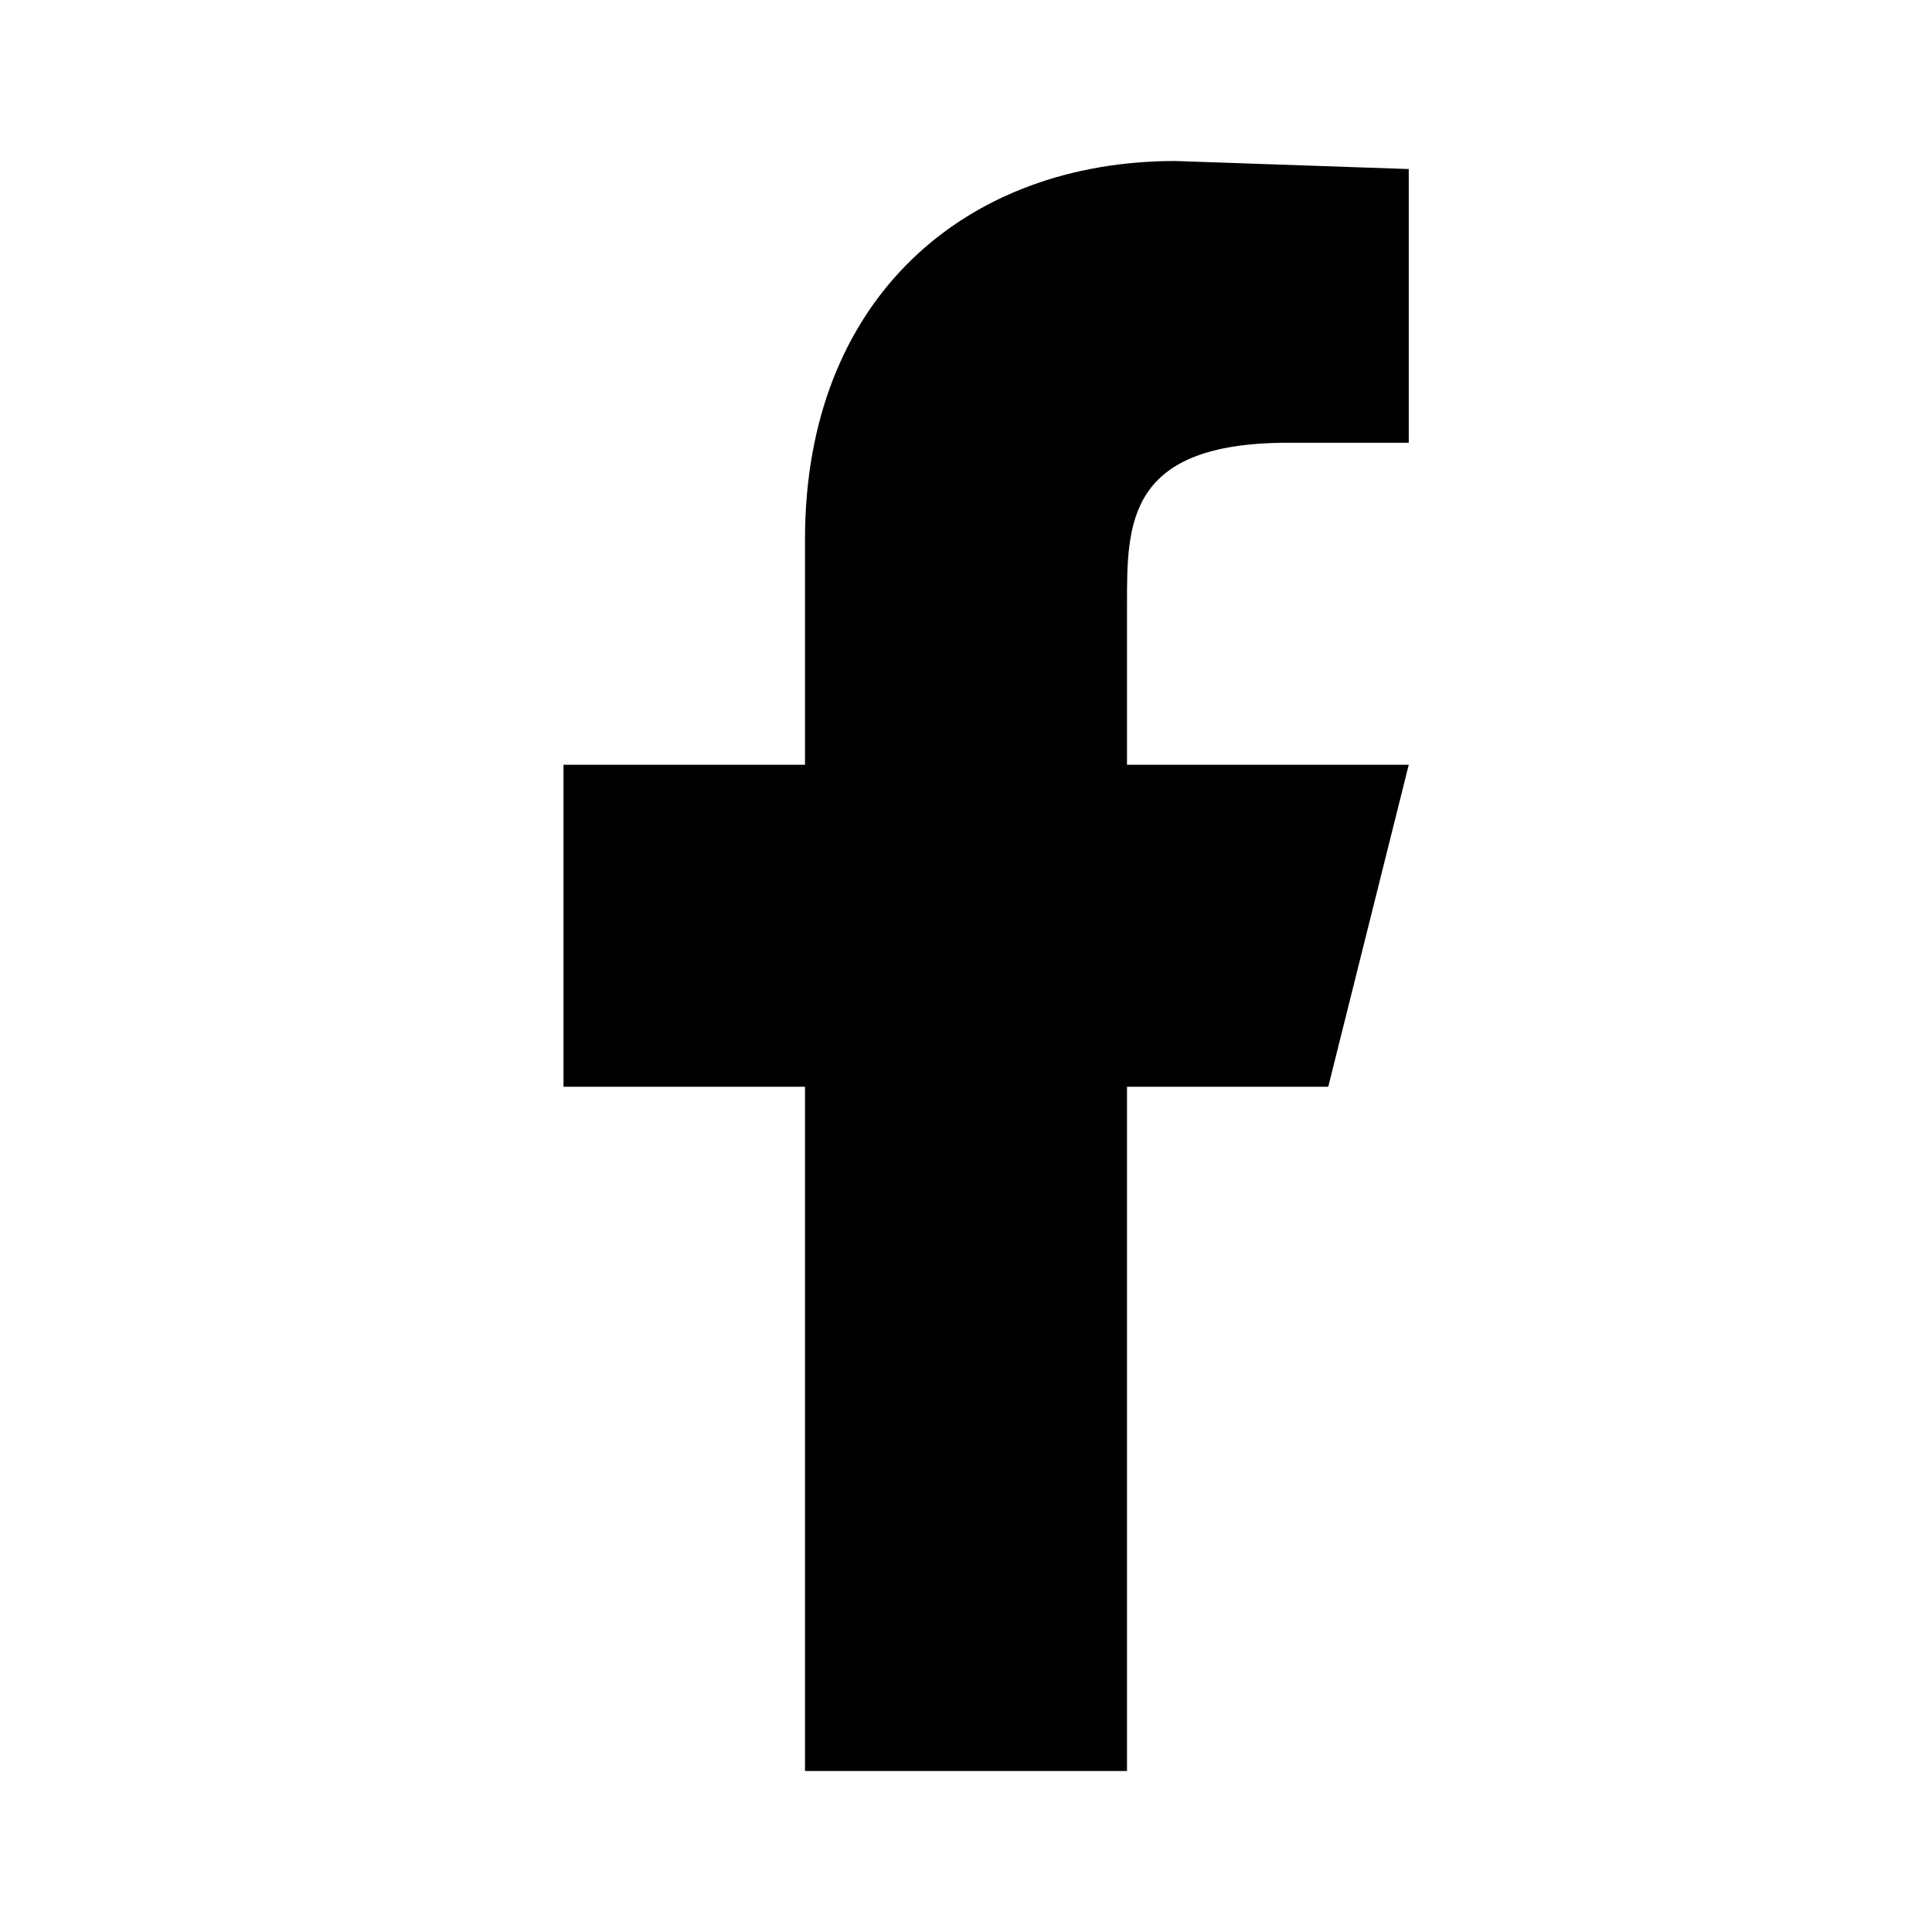
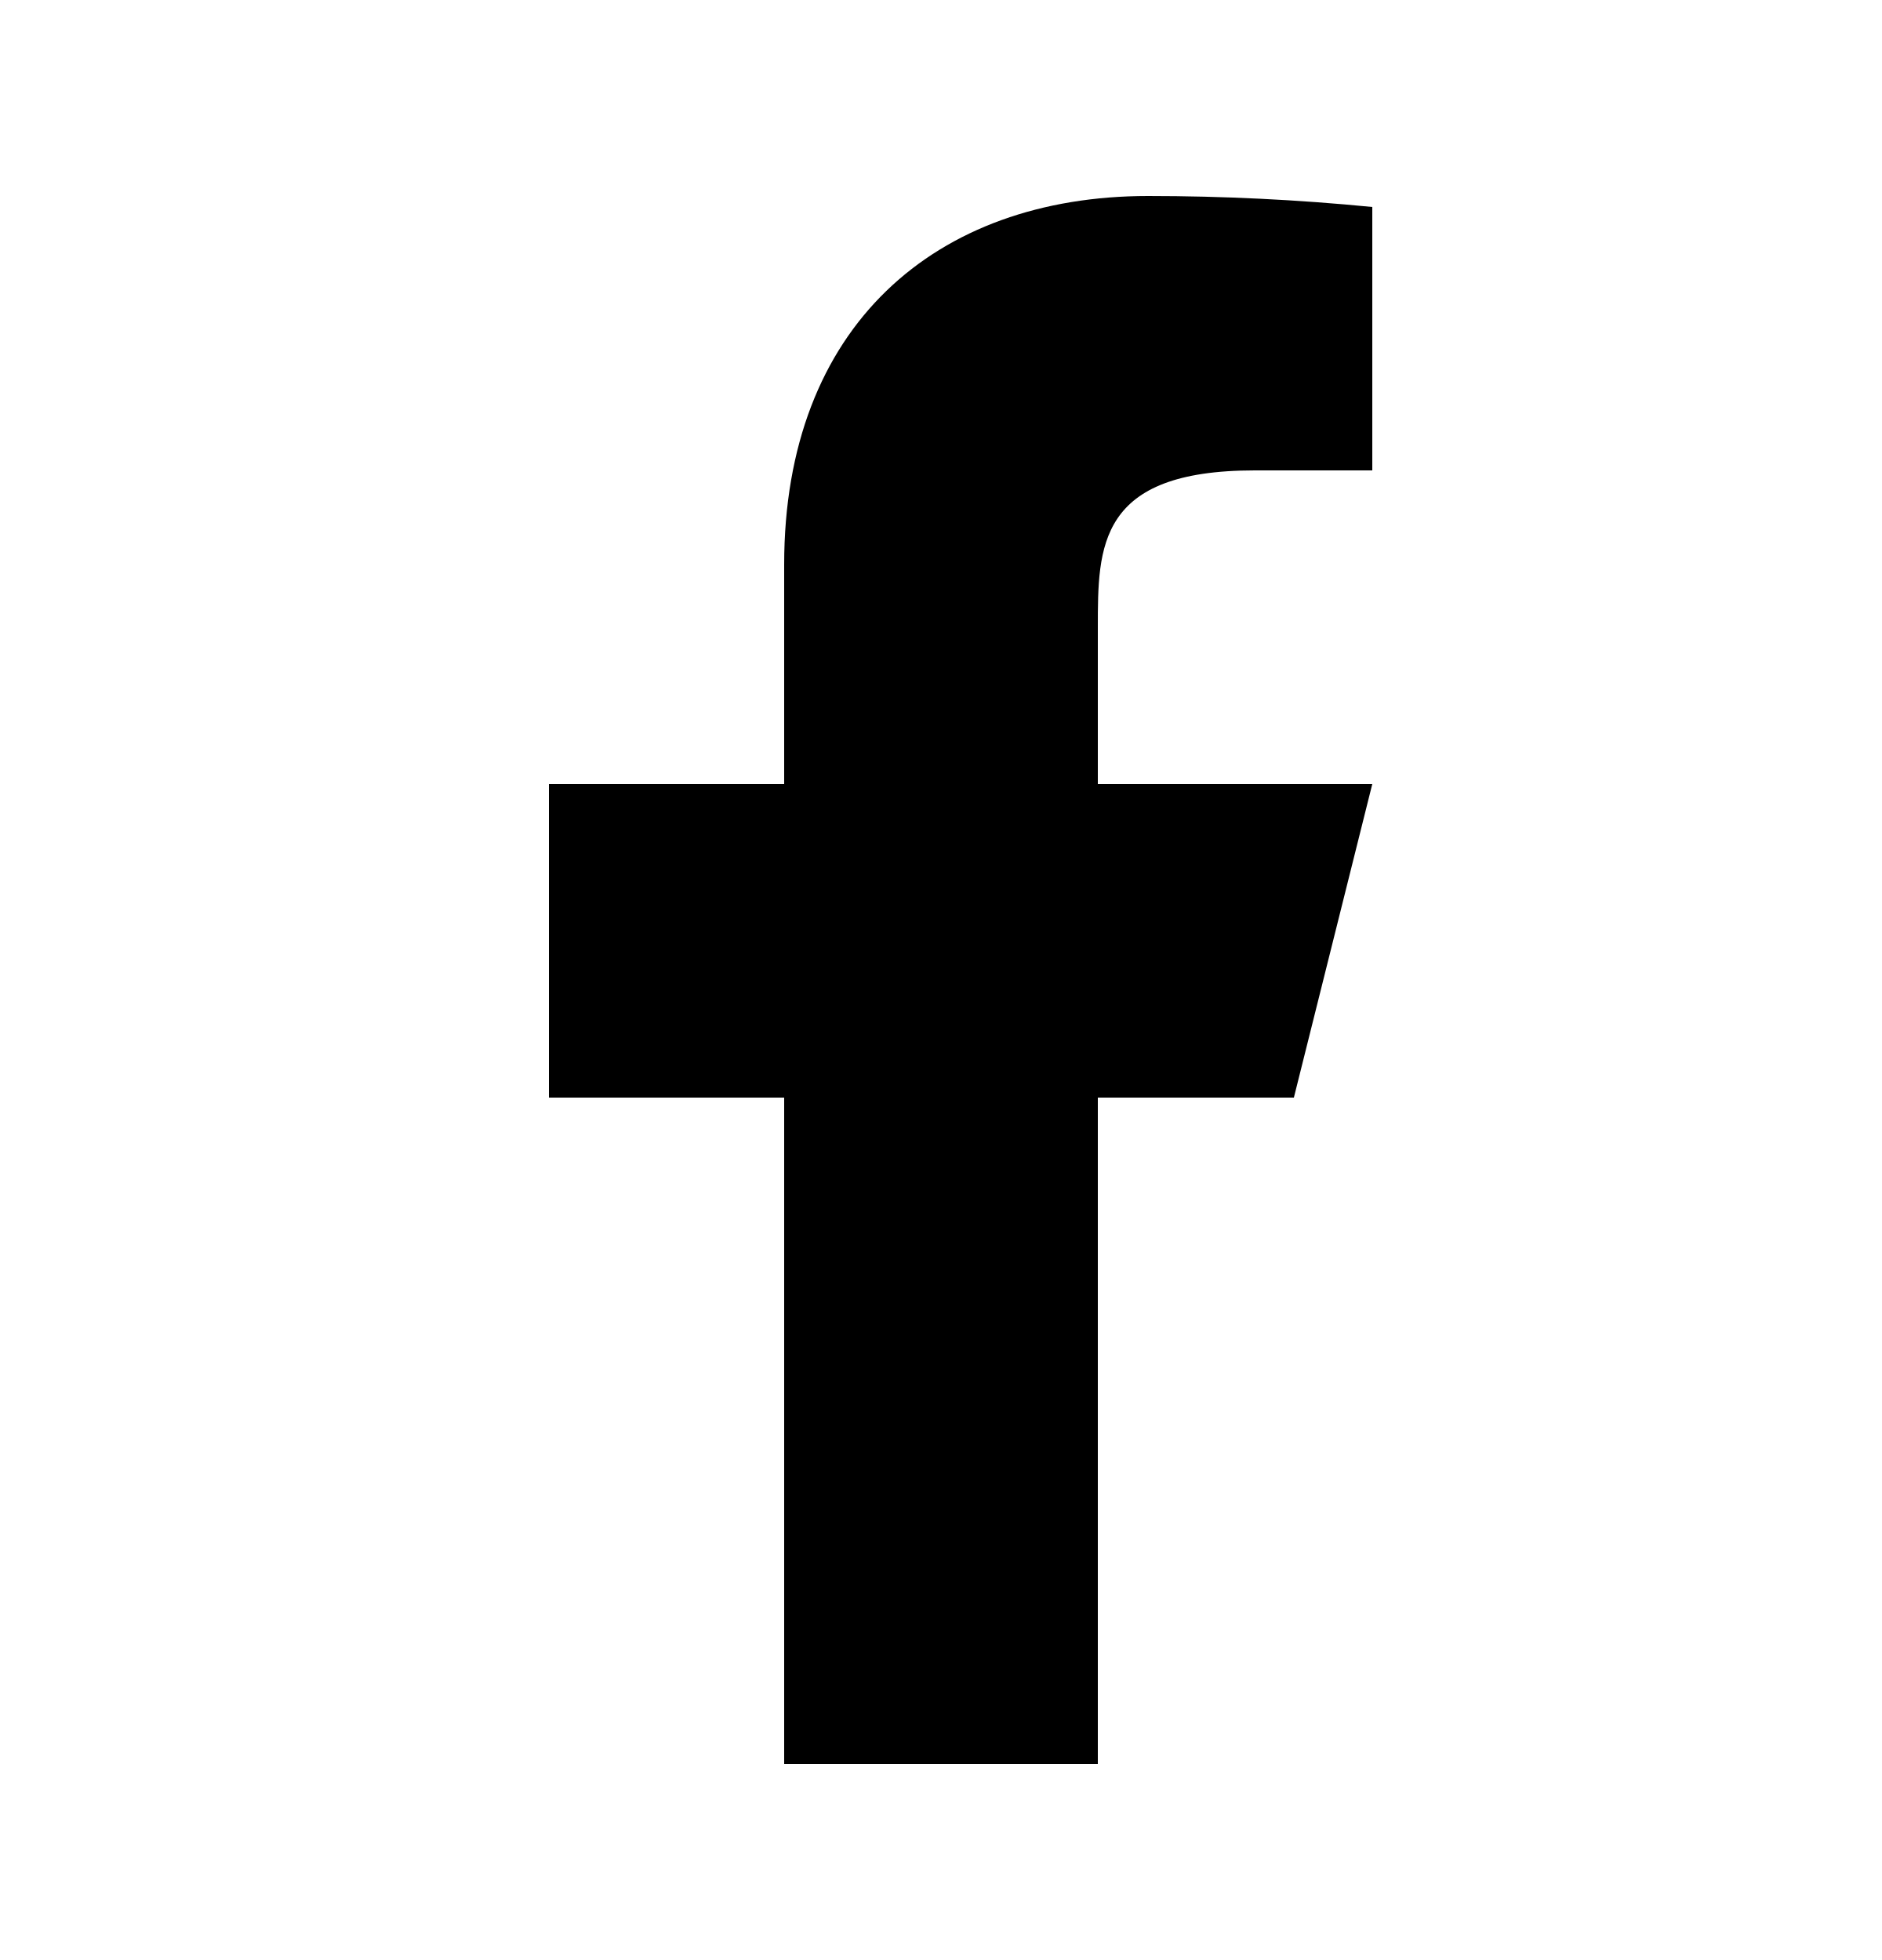
- <svg xmlns="http://www.w3.org/2000/svg" viewBox="0 0 24 24">
-   <path fill="none" d="M0 0h24v24H0z" />
-   <path fill="currentcolor" d="M14 13.5h2.5l1-4H14v-2c0-1 0-2 2-2h1.5V2.1L14.6 2C12 2 10 3.7 10 6.7v2.8H7v4h3V22h4v-8.5z" />
+ <svg xmlns="http://www.w3.org/2000/svg" fill="none" viewBox="0 0 24 25">
+   <path fill="currentcolor" d="M14 14h2.5l1-4H14V8c0-1.03 0-2 2-2h1.5V2.64a29.3 29.3 0 0 0-2.86-.14C11.93 2.5 10 4.16 10 7.2V10H7v4h3v8.5h4V14Z" />
</svg>
